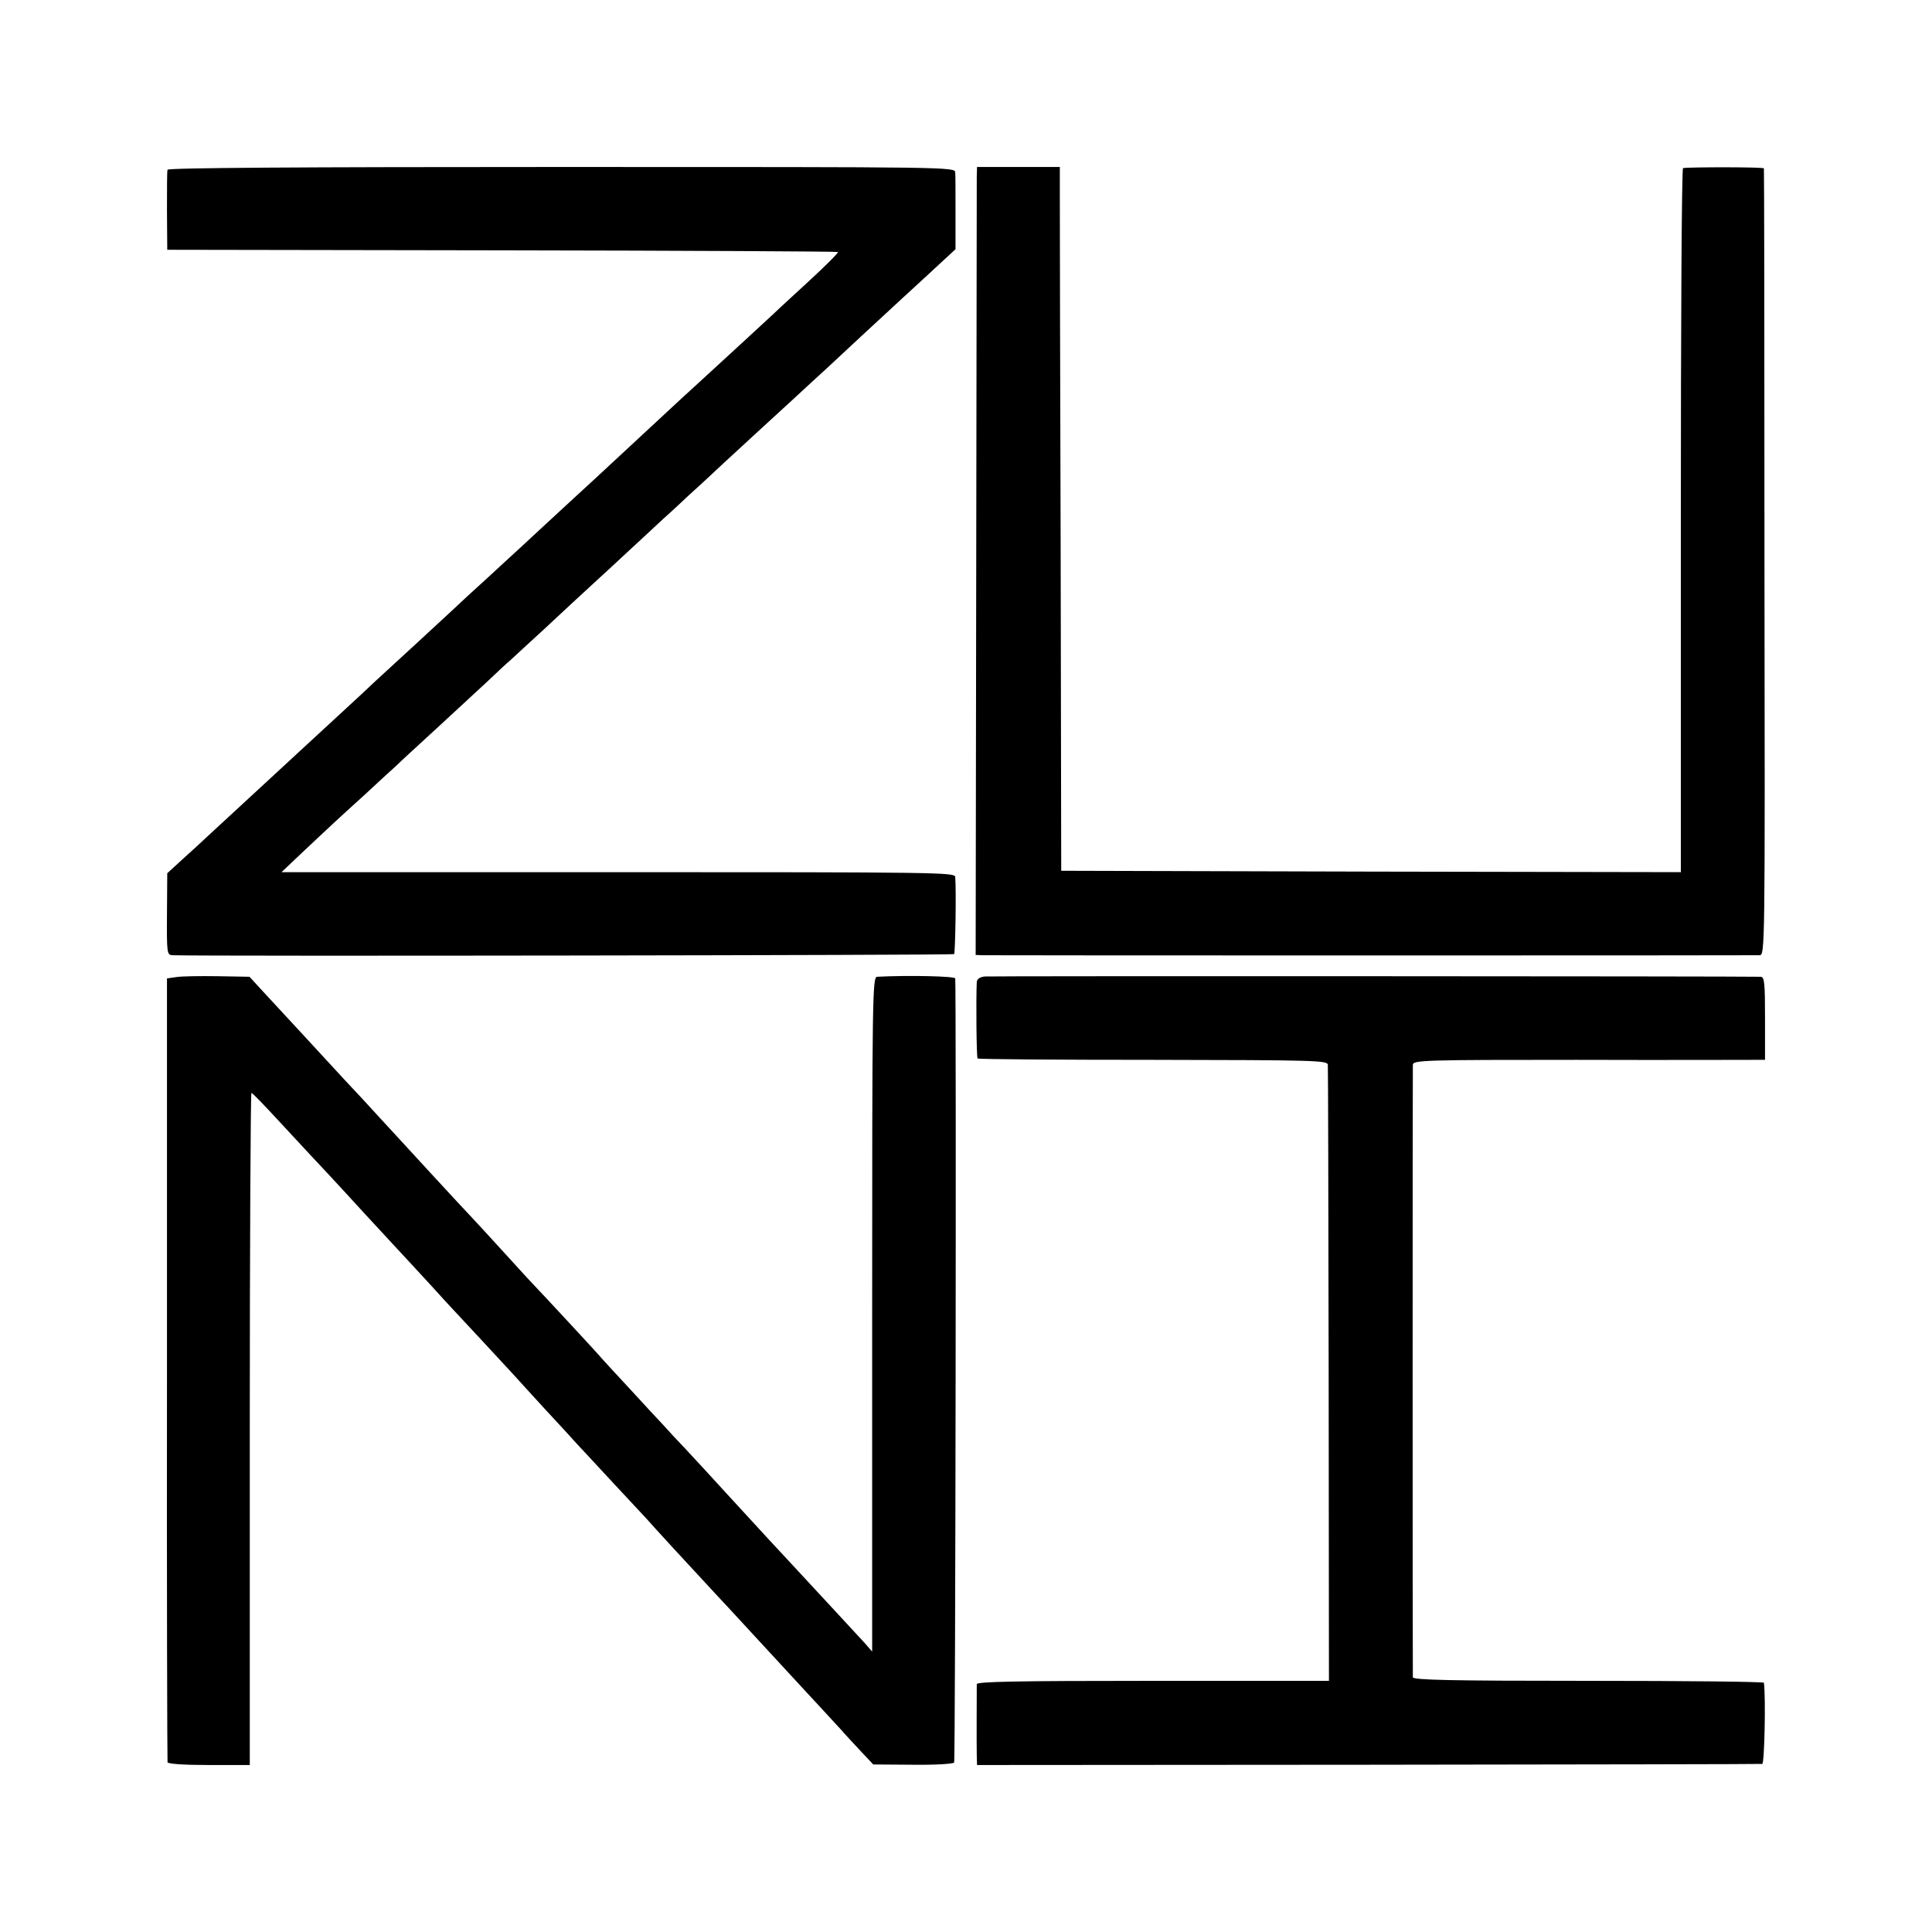
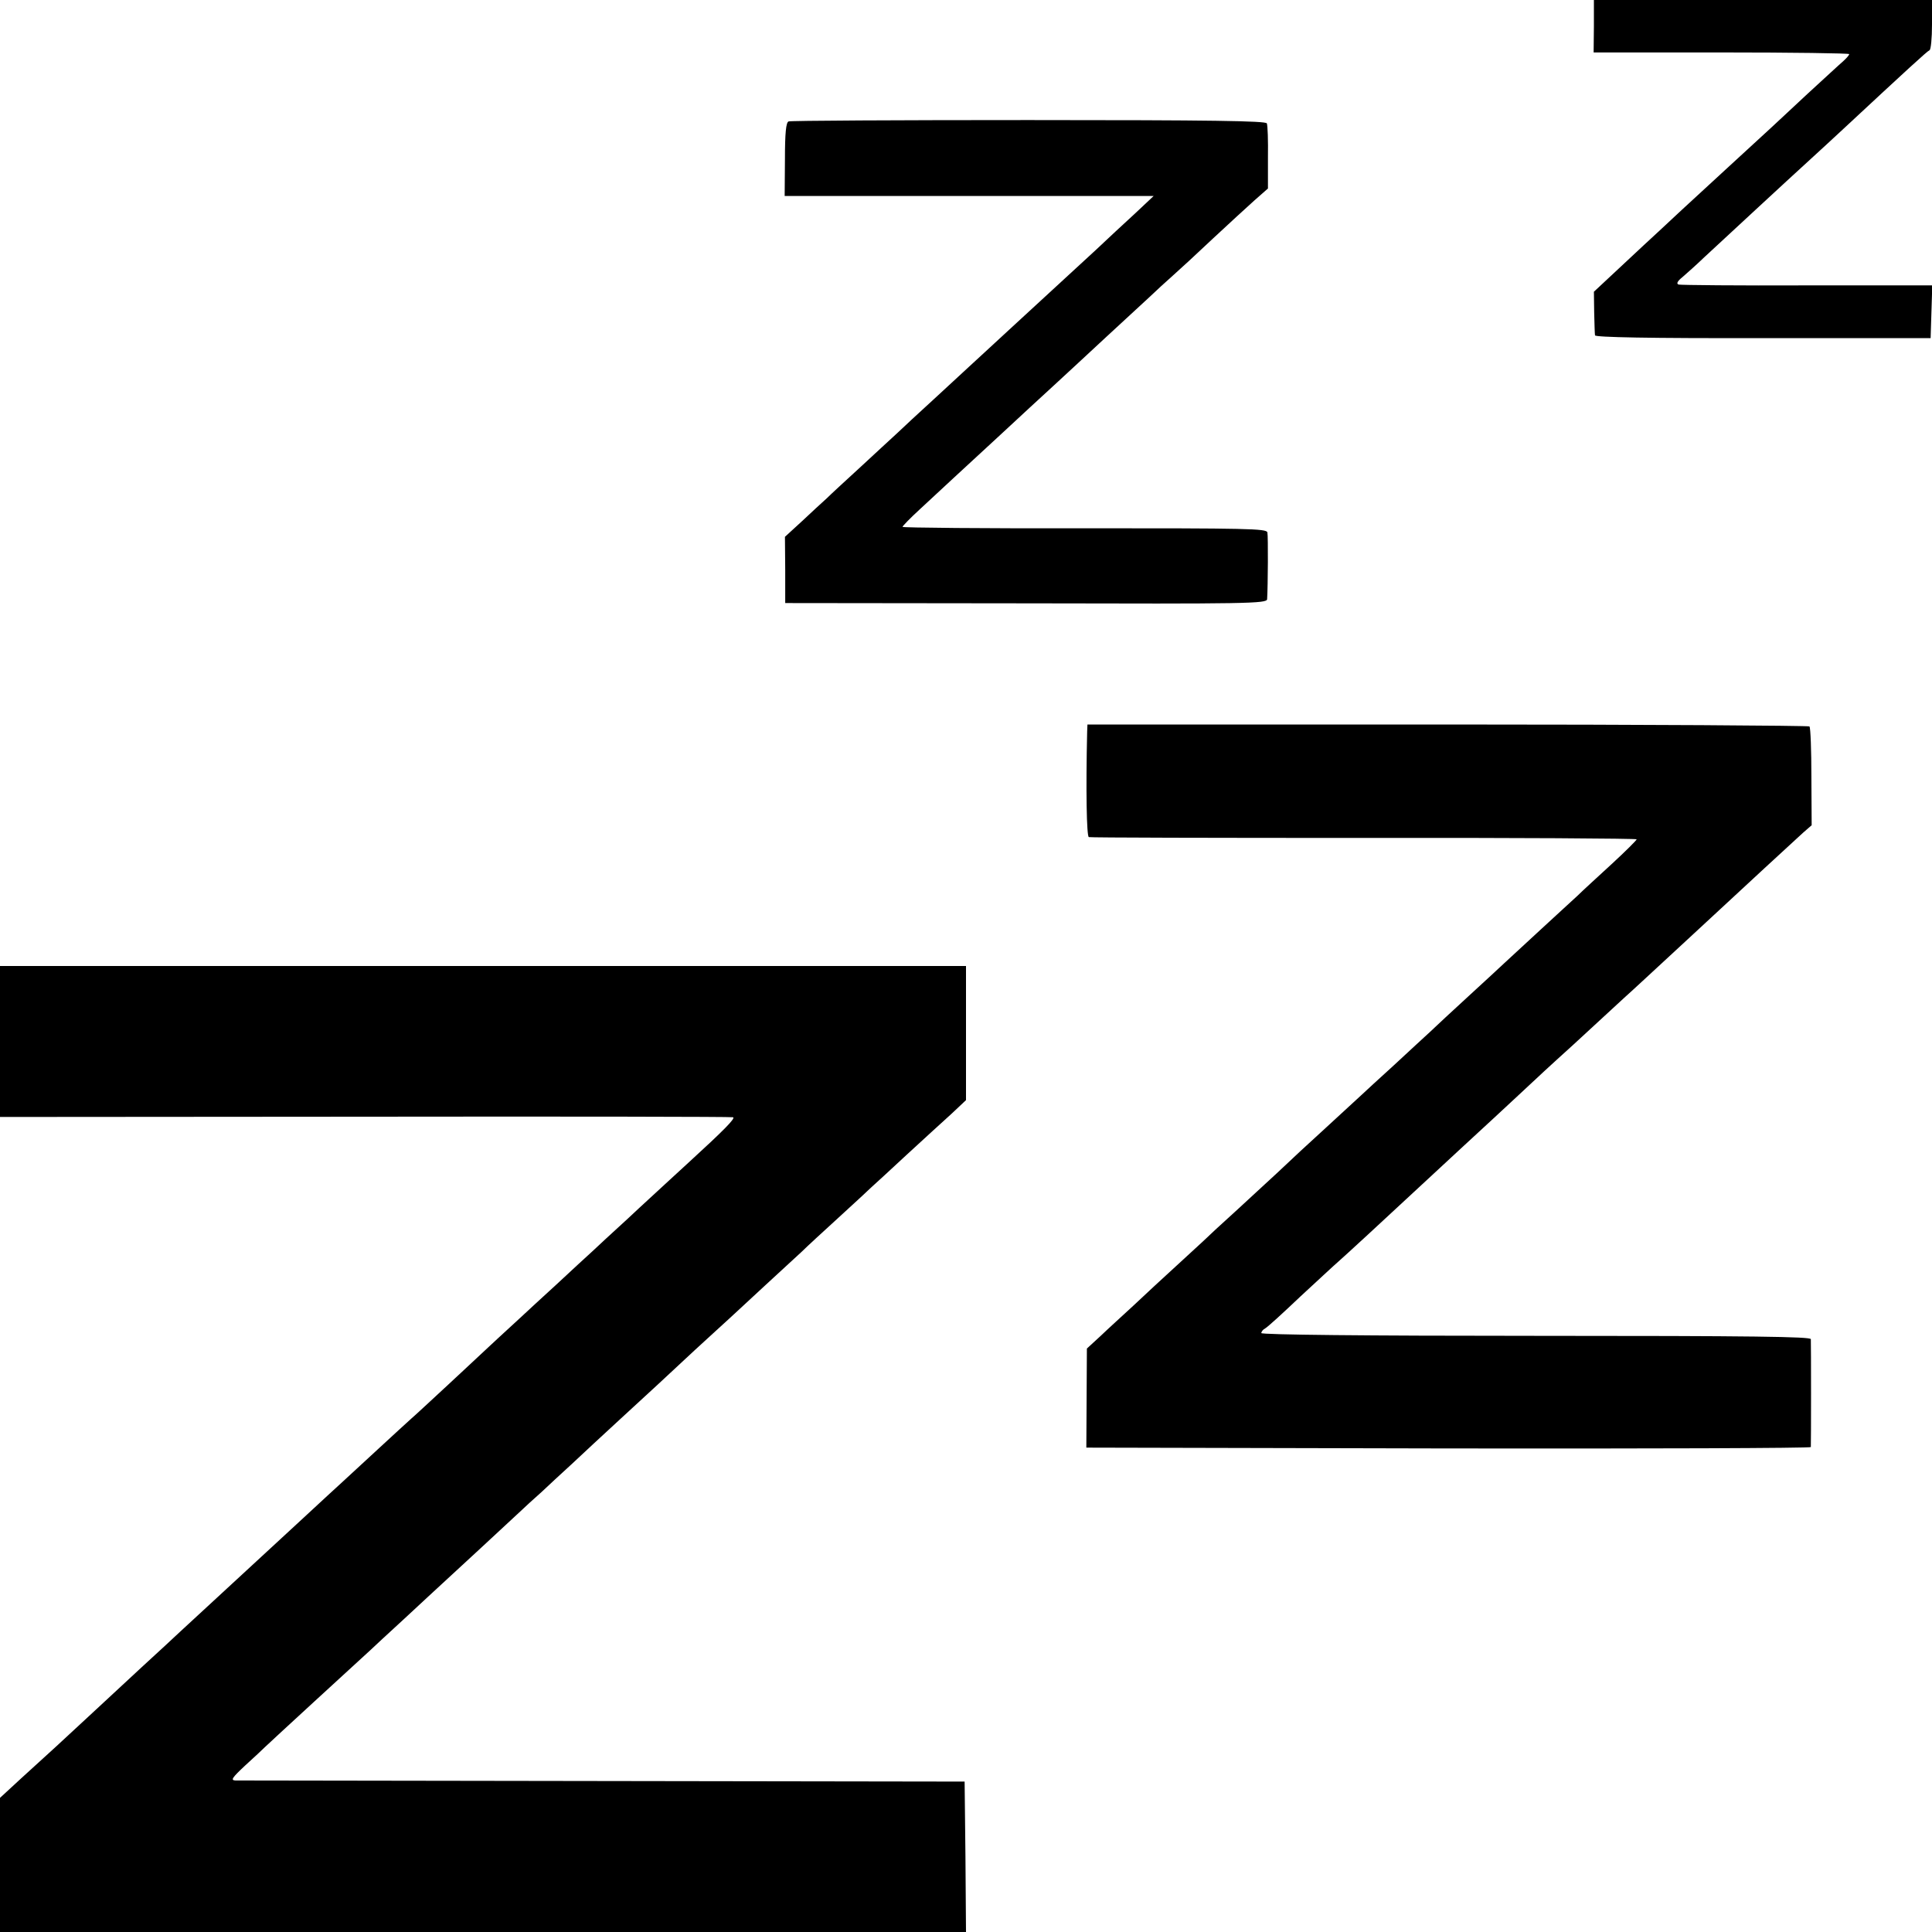
<svg xmlns="http://www.w3.org/2000/svg" version="1.0" width="700pt" height="700pt" viewBox="0 0 700 700" preserveAspectRatio="xMidYMid meet">
  <g transform="translate(0,700) scale(0.1,-0.1)" fill="#000000" stroke="none">
-     <path d="M607 6385 c-2 -5 -2 -73 -2 -150 l1 -140 1213 -2 c667 -1 1215 -4 1217 -6 3 -2 -41 -46 -97 -98 -56 -52 -117 -107 -134 -124 -29 -27 -169 -156 -264 -243 -20 -18 -52 -48 -71 -65 -19 -18 -69 -64 -110 -102 -42 -39 -129 -120 -195 -181 -66 -61 -147 -135 -179 -165 -32 -30 -75 -69 -95 -88 -20 -18 -76 -70 -125 -115 -49 -44 -106 -97 -127 -117 -42 -39 -236 -218 -254 -234 -6 -5 -40 -37 -75 -70 -133 -122 -307 -284 -364 -336 -88 -81 -115 -106 -182 -168 -33 -31 -82 -76 -109 -100 l-49 -45 -1 -148 c-1 -142 0 -148 20 -149 121 -4 2827 0 2832 4 4 5 8 222 4 280 -1 16 -66 17 -1221 17 l-1220 0 77 73 c42 39 92 87 111 104 19 18 71 65 115 105 43 40 94 87 112 103 17 17 83 77 146 135 63 58 145 134 184 170 38 36 74 70 81 75 6 6 62 57 125 115 62 58 142 132 178 165 36 33 95 87 131 121 36 33 92 85 124 115 33 29 73 67 90 83 17 15 76 69 130 120 54 50 111 102 126 116 15 14 69 63 120 110 51 47 107 99 125 115 79 74 170 158 275 255 63 58 132 121 153 141 l39 36 0 129 c0 71 0 138 -1 149 -1 20 -8 20 -1426 20 -941 0 -1426 -3 -1428 -10z" />
-     <path d="M3539 6360 c0 -19 -1 -662 -2 -1428 l-2 -1392 25 -1 c34 -1 2790 -1 2815 0 20 1 20 7 18 1423 0 783 -1 1425 -2 1428 -1 5 -266 5 -293 1 -5 0 -8 -575 -8 -1276 l0 -1275 -1122 2 -1123 3 -2 1145 c-2 630 -3 1204 -3 1275 l0 130 -150 0 -150 0 -1 -35z" />
-     <path d="M640 3460 l-35 -5 0 -1415 c-1 -778 1 -1420 2 -1425 2 -6 59 -10 151 -10 l147 0 0 1218 c0 669 3 1217 6 1217 4 0 46 -44 95 -97 49 -53 107 -115 129 -139 22 -23 76 -81 120 -129 44 -48 96 -105 115 -125 19 -21 76 -82 125 -135 50 -54 104 -113 120 -131 74 -79 224 -241 246 -265 13 -15 65 -71 114 -125 50 -54 101 -109 113 -123 13 -14 72 -77 130 -140 59 -63 114 -122 123 -132 17 -20 164 -180 260 -283 62 -66 69 -75 209 -226 52 -57 124 -134 158 -171 35 -38 72 -78 82 -89 10 -12 40 -44 66 -72 l48 -51 144 -1 c79 -1 146 3 149 8 5 7 8 2786 4 2841 -1 8 -166 12 -283 6 -17 -1 -18 -66 -18 -1223 l0 -1222 -27 31 c-25 27 -168 182 -261 282 -48 51 -101 109 -227 246 -60 66 -133 145 -161 175 -29 30 -65 69 -80 86 -16 17 -72 77 -124 134 -52 56 -102 110 -110 120 -14 16 -182 198 -259 279 -18 20 -65 71 -105 115 -39 43 -87 95 -106 115 -19 20 -82 88 -140 151 -58 63 -114 124 -125 136 -11 12 -42 46 -70 76 -27 30 -79 86 -115 124 -72 78 -233 253 -302 327 l-44 48 -115 2 c-62 1 -130 0 -149 -3z" />
-     <path d="M3568 3462 c-18 -2 -28 -9 -29 -20 -3 -69 -1 -274 3 -277 3 -3 289 -5 636 -5 588 -1 632 -2 633 -18 1 -9 2 -515 3 -1124 l1 -1108 -637 0 c-504 0 -638 -3 -639 -12 0 -21 -1 -220 0 -258 l1 -35 1418 1 c779 1 1422 2 1427 3 8 1 13 240 6 294 -1 4 -287 7 -636 7 -501 0 -635 3 -636 13 -1 16 -1 2197 0 2219 1 17 39 18 594 18 325 -1 612 0 637 0 l45 0 0 150 c0 126 -2 150 -15 151 -65 2 -2791 3 -2812 1z" />
+     <path d="M5775 6905 l-1 -95 463 0 c255 0 463 -3 463 -6 0 -4 -10 -15 -22 -26 -13 -11 -70 -64 -128 -117 -58 -54 -117 -109 -131 -122 -69 -63 -252 -232 -324 -298 -44 -41 -107 -100 -140 -130 -33 -31 -87 -81 -120 -112 l-60 -56 1 -74 c1 -41 2 -79 3 -84 1 -7 196 -11 609 -10 l607 0 3 96 3 95 -453 0 c-249 -1 -459 1 -466 3 -9 3 -5 12 15 28 15 13 51 45 78 71 80 74 289 268 390 360 28 25 79 73 115 106 228 212 303 281 311 284 5 2 9 44 9 93 l0 89 -612 0 -613 0 0 -95z" />
+     <path d="M2857 6560 c-9 -4 -13 -41 -13 -137 l-1 -133 669 0 668 0 -67 -63 c-38 -35 -102 -94 -143 -133 -127 -117 -201 -185 -314 -289 -59 -55 -123 -113 -141 -130 -17 -16 -76 -70 -130 -120 -54 -49 -115 -106 -135 -125 -21 -19 -79 -73 -130 -120 -51 -47 -107 -98 -124 -115 -18 -16 -60 -55 -92 -85 l-60 -55 1 -120 0 -120 873 -1 c803 -2 872 -1 873 15 3 48 4 228 1 242 -3 14 -73 15 -663 15 -362 -1 -659 2 -659 5 0 3 28 32 63 64 85 79 152 141 292 270 66 61 153 142 195 180 42 39 127 117 189 175 63 58 132 122 155 143 23 22 61 57 86 79 25 22 90 82 145 134 55 51 122 113 149 137 l50 44 0 112 c1 62 -1 117 -4 124 -4 9 -200 12 -863 12 -472 0 -863 -2 -870 -5z" />
+     <path d="M3939 4350 c-5 -212 -2 -380 6 -383 6 -2 454 -3 998 -3 543 1 987 -2 987 -5 0 -3 -41 -44 -91 -90 -50 -46 -106 -97 -123 -114 -18 -16 -79 -73 -136 -125 -56 -52 -115 -106 -130 -120 -15 -14 -73 -68 -130 -120 -57 -52 -119 -110 -139 -129 -20 -18 -78 -72 -130 -120 -52 -47 -106 -97 -121 -111 -15 -14 -71 -65 -125 -115 -54 -49 -135 -124 -179 -166 -45 -41 -108 -100 -141 -130 -32 -29 -69 -63 -81 -74 -11 -11 -67 -63 -124 -115 -57 -52 -136 -125 -174 -161 -39 -36 -93 -85 -119 -110 l-49 -45 -1 -179 -1 -180 1312 -3 c722 -1 1312 1 1313 5 1 11 1 375 0 391 -1 9 -207 12 -996 12 -622 0 -995 4 -995 10 0 5 6 13 14 17 8 4 65 56 127 115 63 58 124 115 137 126 23 20 163 149 306 282 129 120 171 158 201 186 17 15 83 77 149 138 65 61 127 118 136 126 15 13 61 55 244 224 37 33 101 93 256 236 196 182 347 321 393 363 l31 27 -1 175 c0 96 -3 179 -7 183 -4 3 -594 7 -1312 7 l-1304 0 -1 -25z" />
+     <path d="M0 3227 l0 -274 1323 1 c727 1 1327 0 1333 -2 10 -3 -32 -46 -161 -164 -27 -25 -66 -61 -86 -79 -20 -19 -81 -74 -134 -124 -54 -49 -112 -103 -129 -119 -17 -15 -75 -69 -130 -120 -55 -50 -111 -102 -126 -116 -15 -14 -54 -50 -87 -80 -32 -30 -112 -104 -176 -164 -65 -60 -126 -117 -137 -126 -11 -10 -66 -60 -121 -111 -56 -52 -114 -105 -129 -119 -15 -14 -79 -72 -141 -130 -158 -146 -237 -219 -363 -335 -60 -55 -120 -111 -135 -125 -15 -14 -54 -50 -87 -80 -32 -30 -113 -105 -179 -166 -127 -118 -137 -127 -258 -237 l-77 -71 0 -243 0 -243 1750 0 1750 0 -2 273 -3 272 -1310 2 c-720 1 -1320 2 -1332 2 -18 1 -13 9 35 54 31 28 64 59 72 67 12 12 330 304 386 355 6 6 60 56 120 111 60 56 121 112 135 125 42 38 239 221 280 259 20 19 57 53 81 74 23 22 72 67 108 100 36 34 116 108 179 166 133 122 137 126 267 247 54 50 113 103 129 118 39 36 218 202 260 240 17 17 78 73 135 125 57 52 111 102 119 110 9 8 66 60 126 116 61 56 134 123 163 149 l52 49 0 243 0 243 -1750 0 -1750 0 0 -273z" />
  </g>
</svg>
